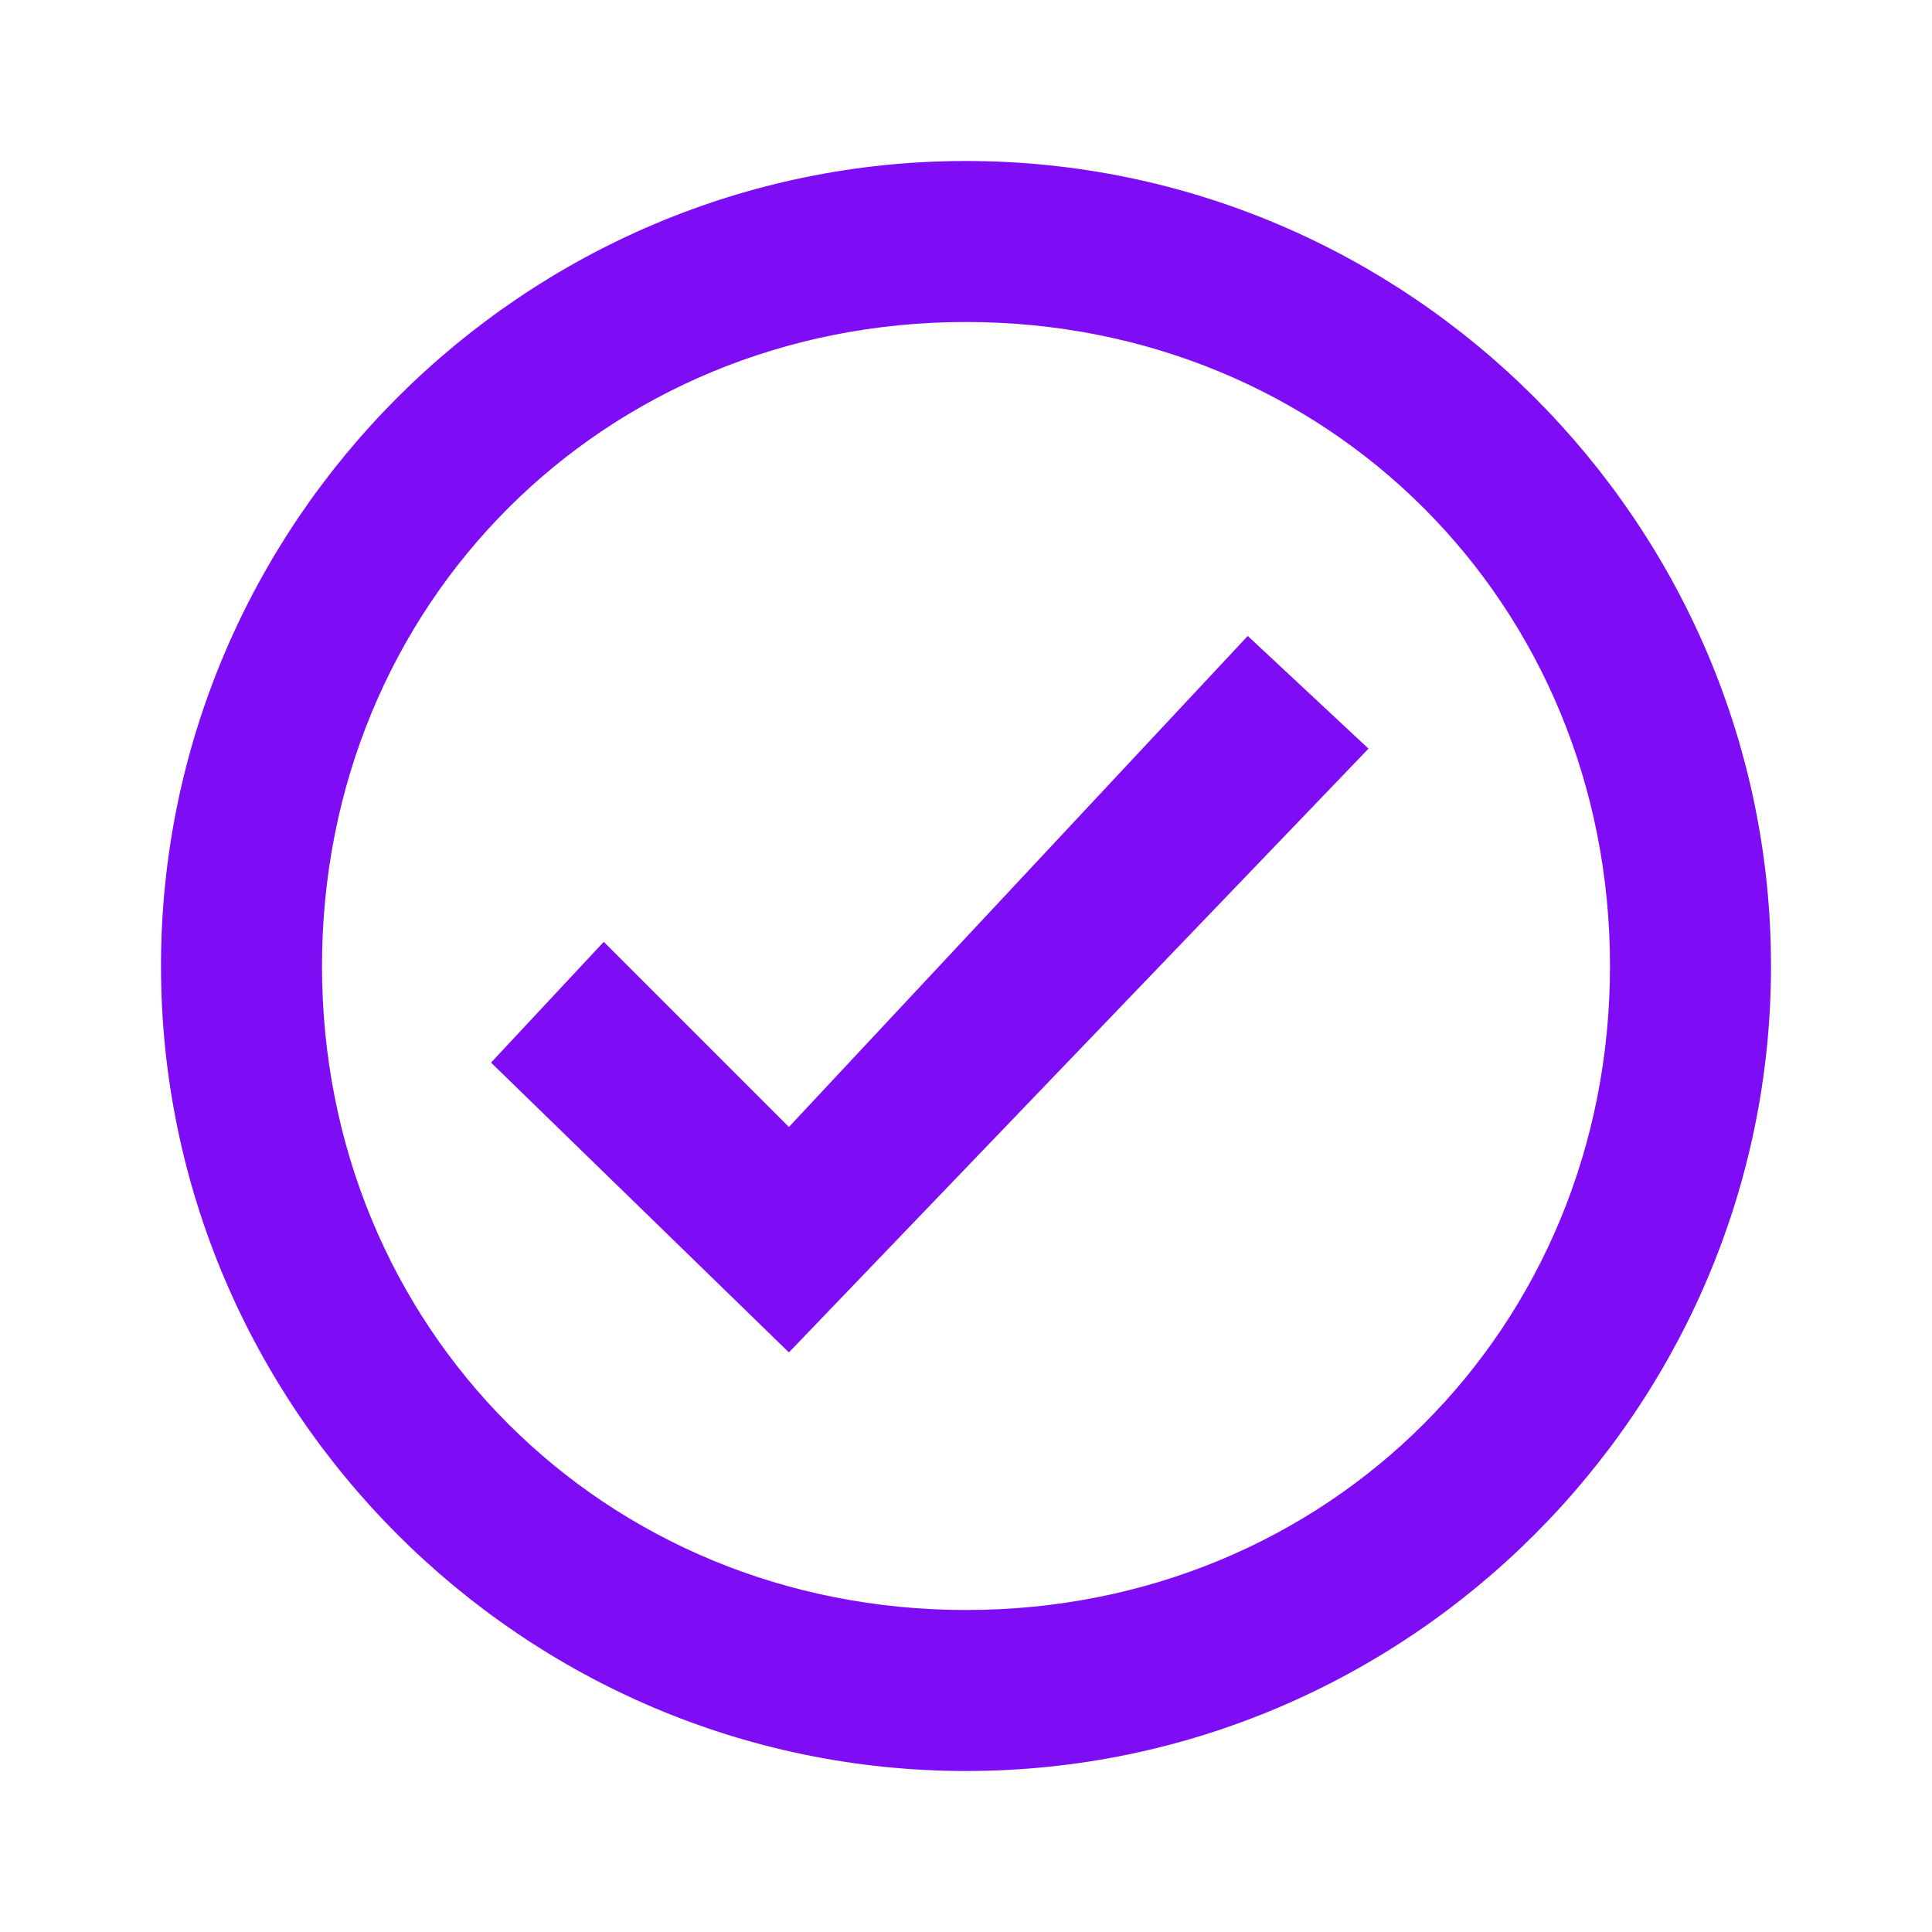
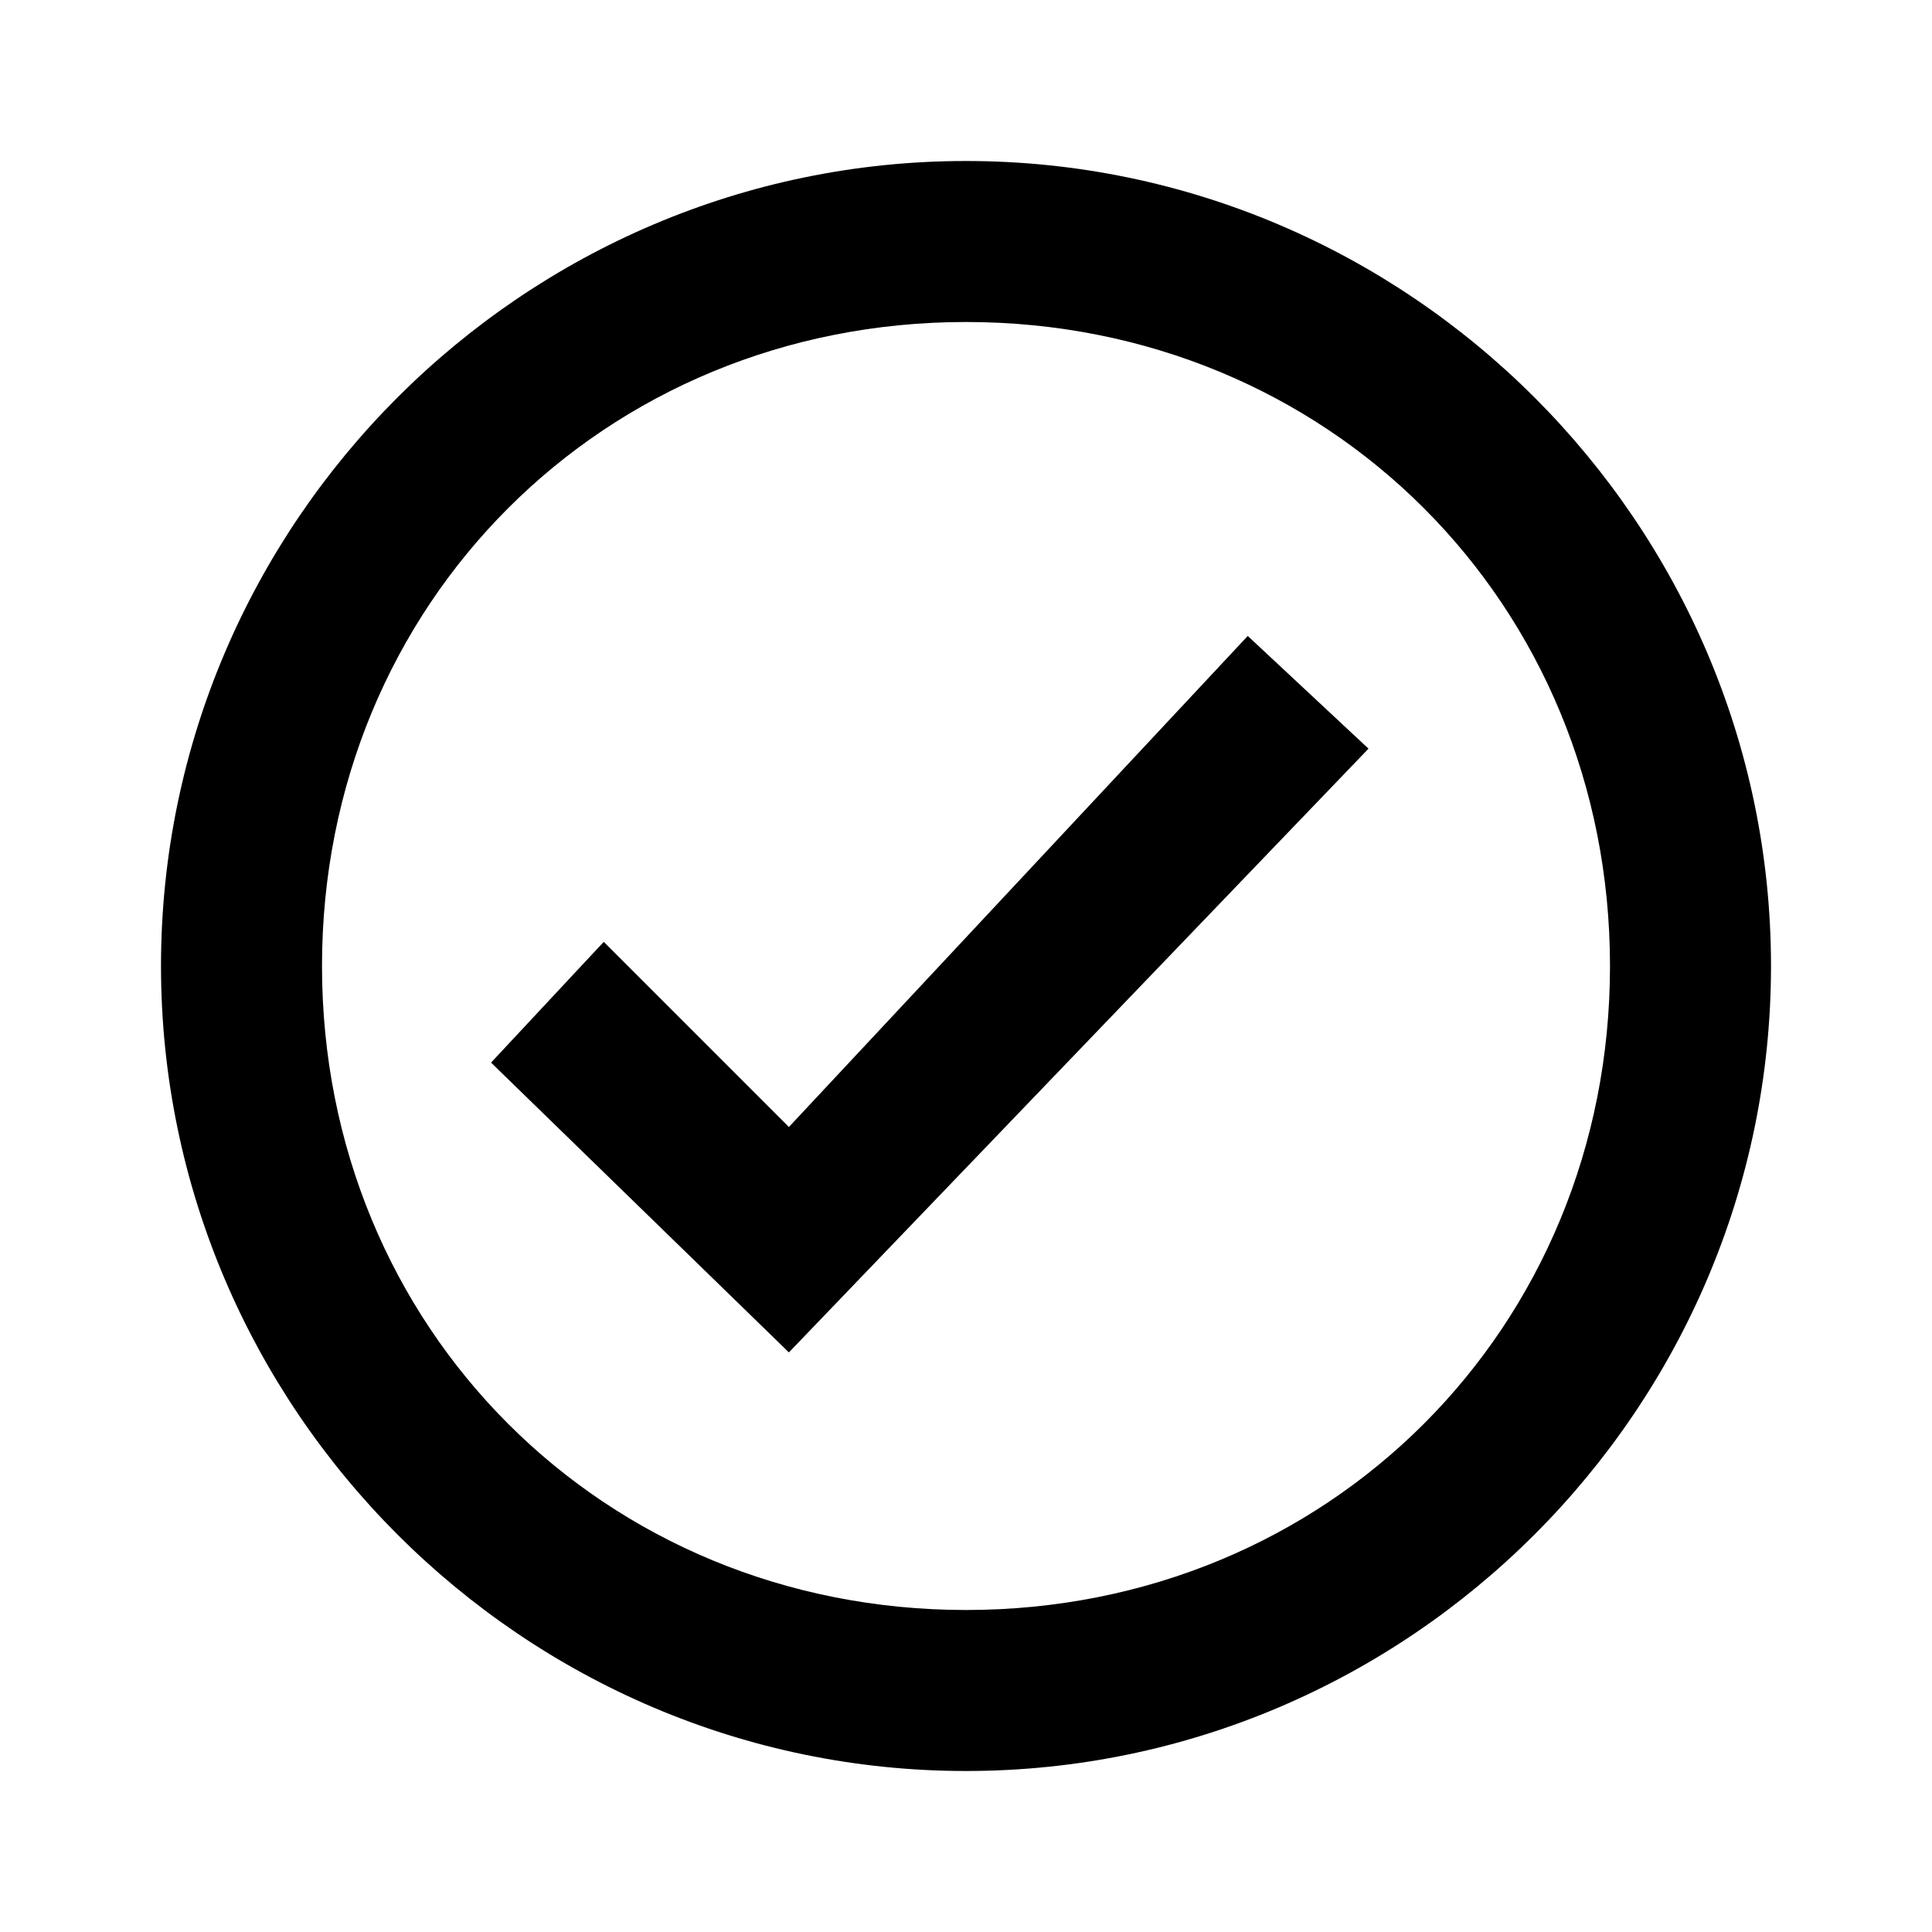
- <svg xmlns="http://www.w3.org/2000/svg" fill="#7e0cf5" version="1.1" id="Layer_1" viewBox="0 0 24 24" xml:space="preserve">
+ <svg xmlns="http://www.w3.org/2000/svg" fill="#000000" version="1.1" id="Layer_1" viewBox="0 0 24 24" xml:space="preserve">
  <style type="text/css">
	.st0{fill:none;}
</style>
  <g>
    <path d="M12,2C6.5,2,2,6.5,2,12s4.5,10,10,10s10-4.5,10-10S17.5,2,12,2z M12,20c-4.5,0-8-3.5-8-8s3.5-8,8-8s8,3.5,8,8   S16.5,20,12,20z" />
    <polygon points="9.8,16.8 6.1,13.2 7.5,11.7 9.8,14 15.5,7.9 17,9.3  " />
  </g>
  <rect class="st0" width="24" height="24" />
</svg>
